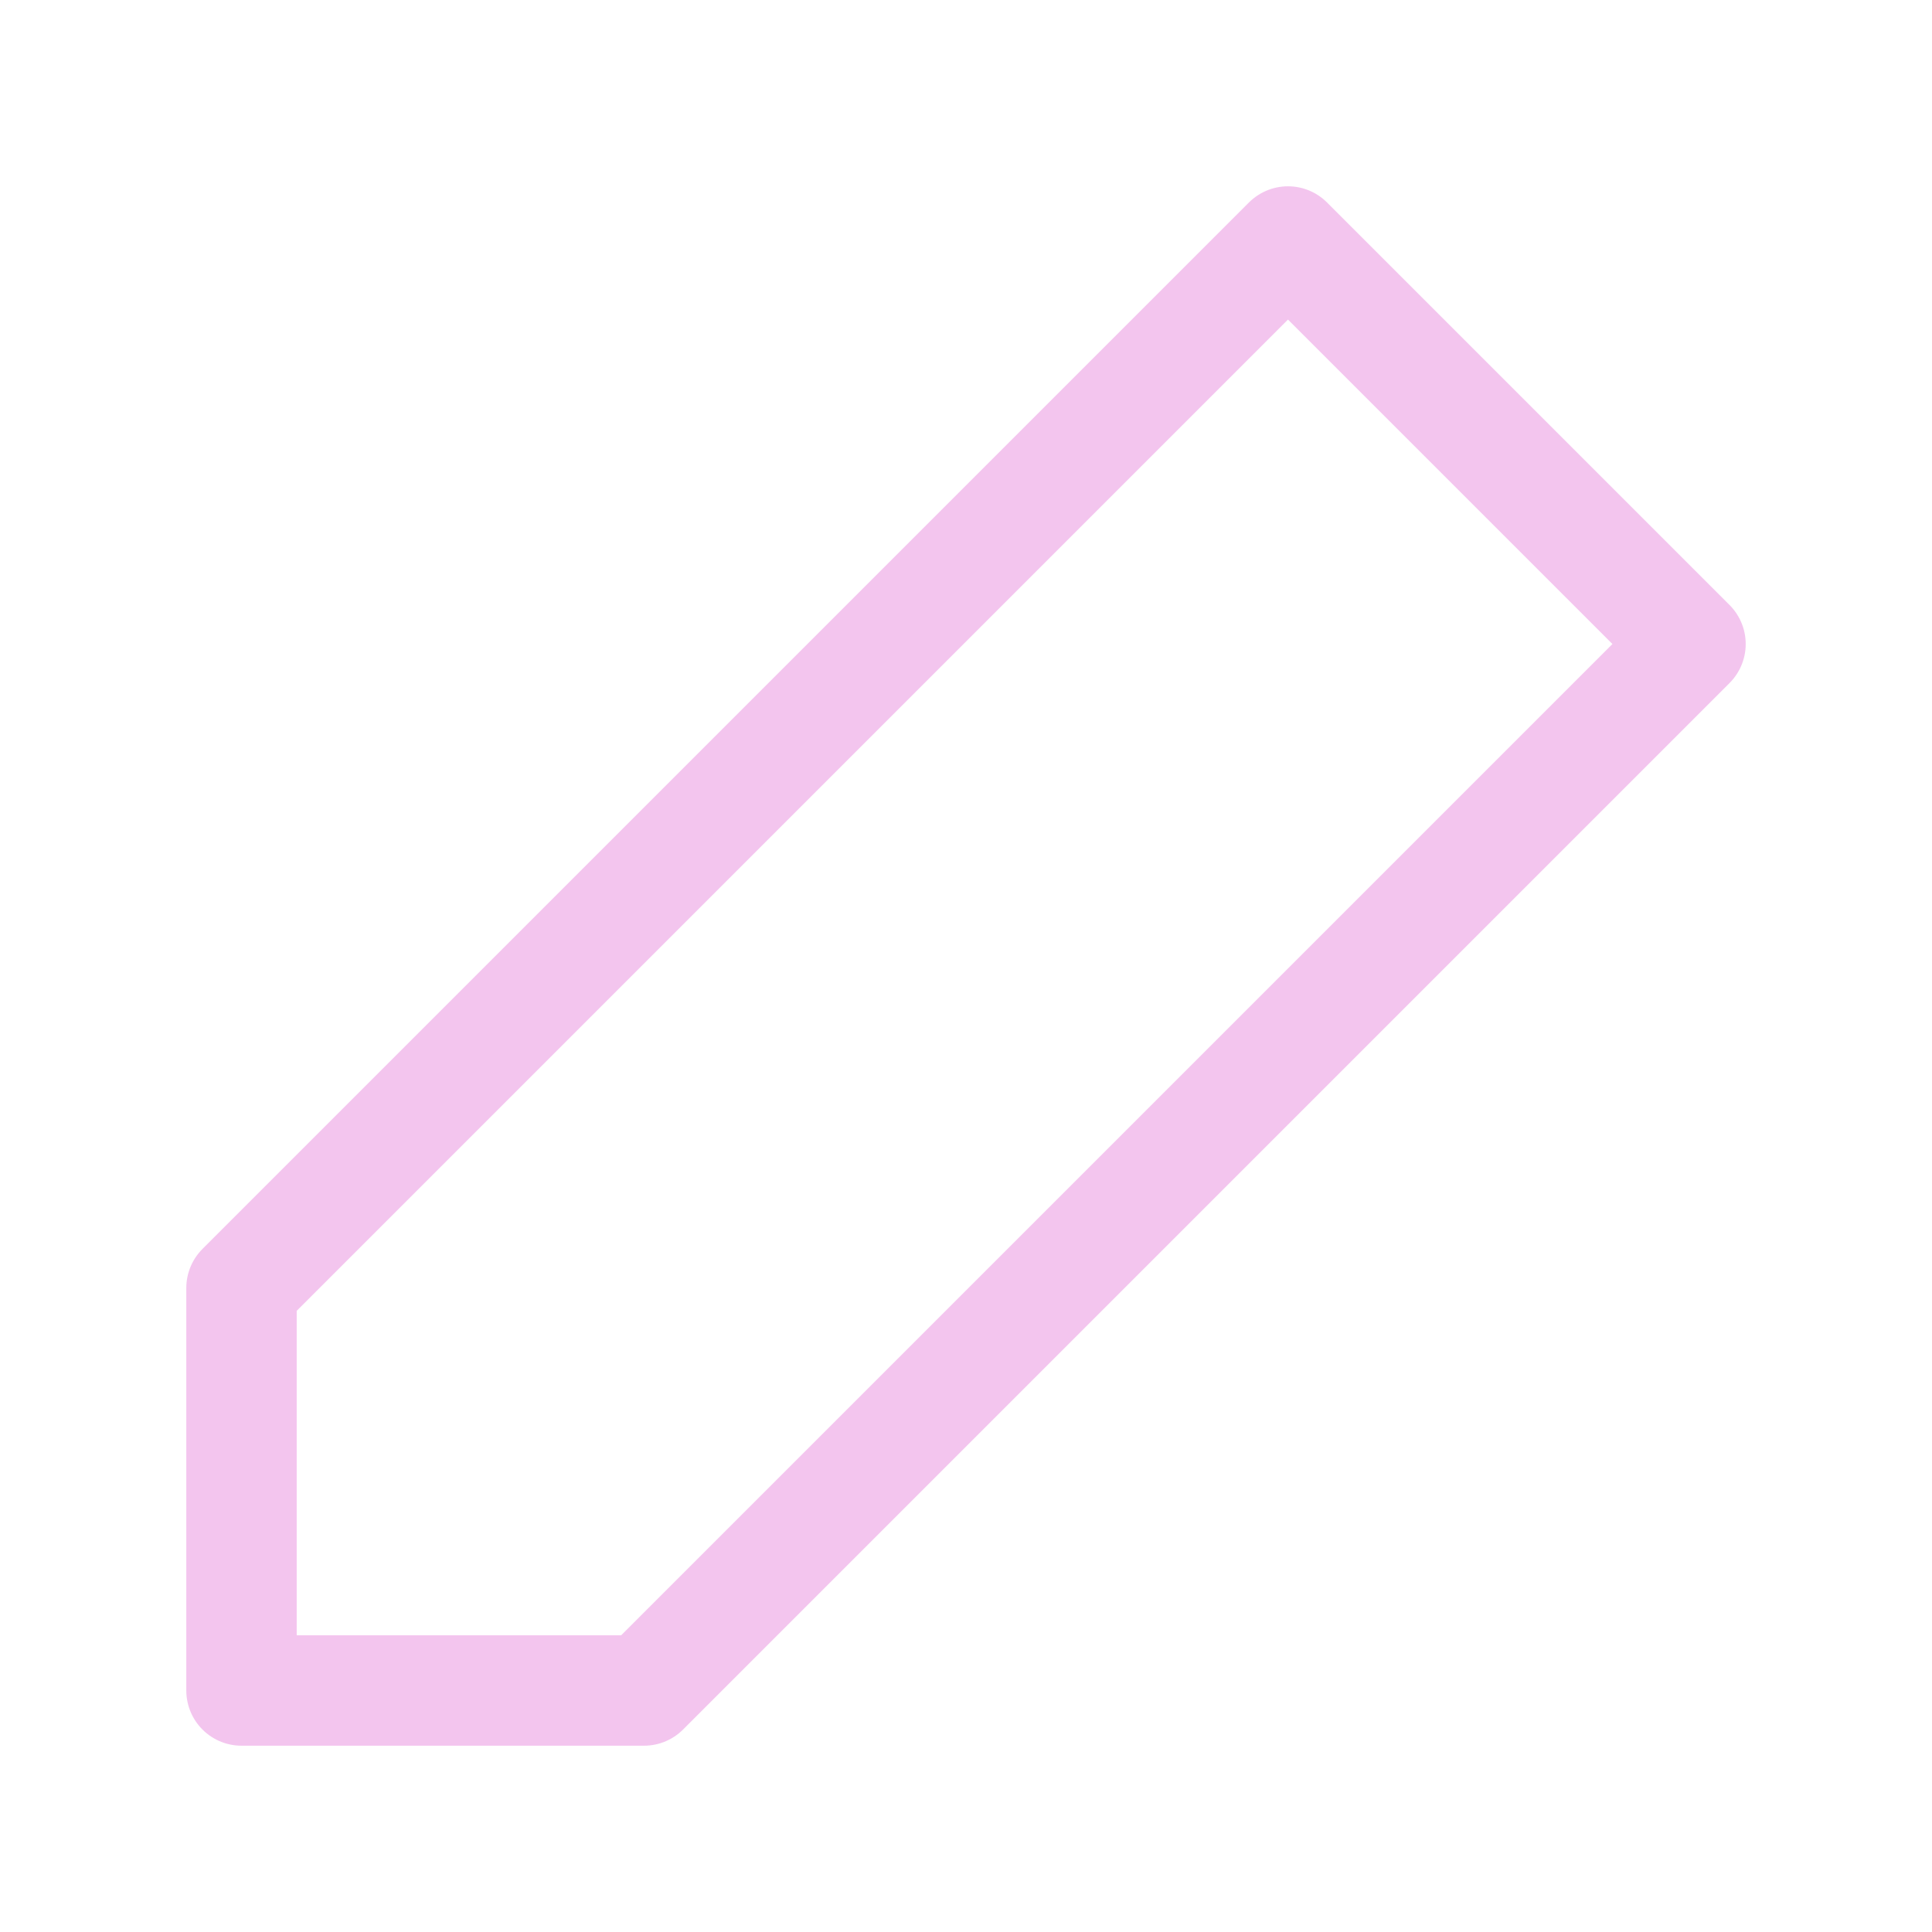
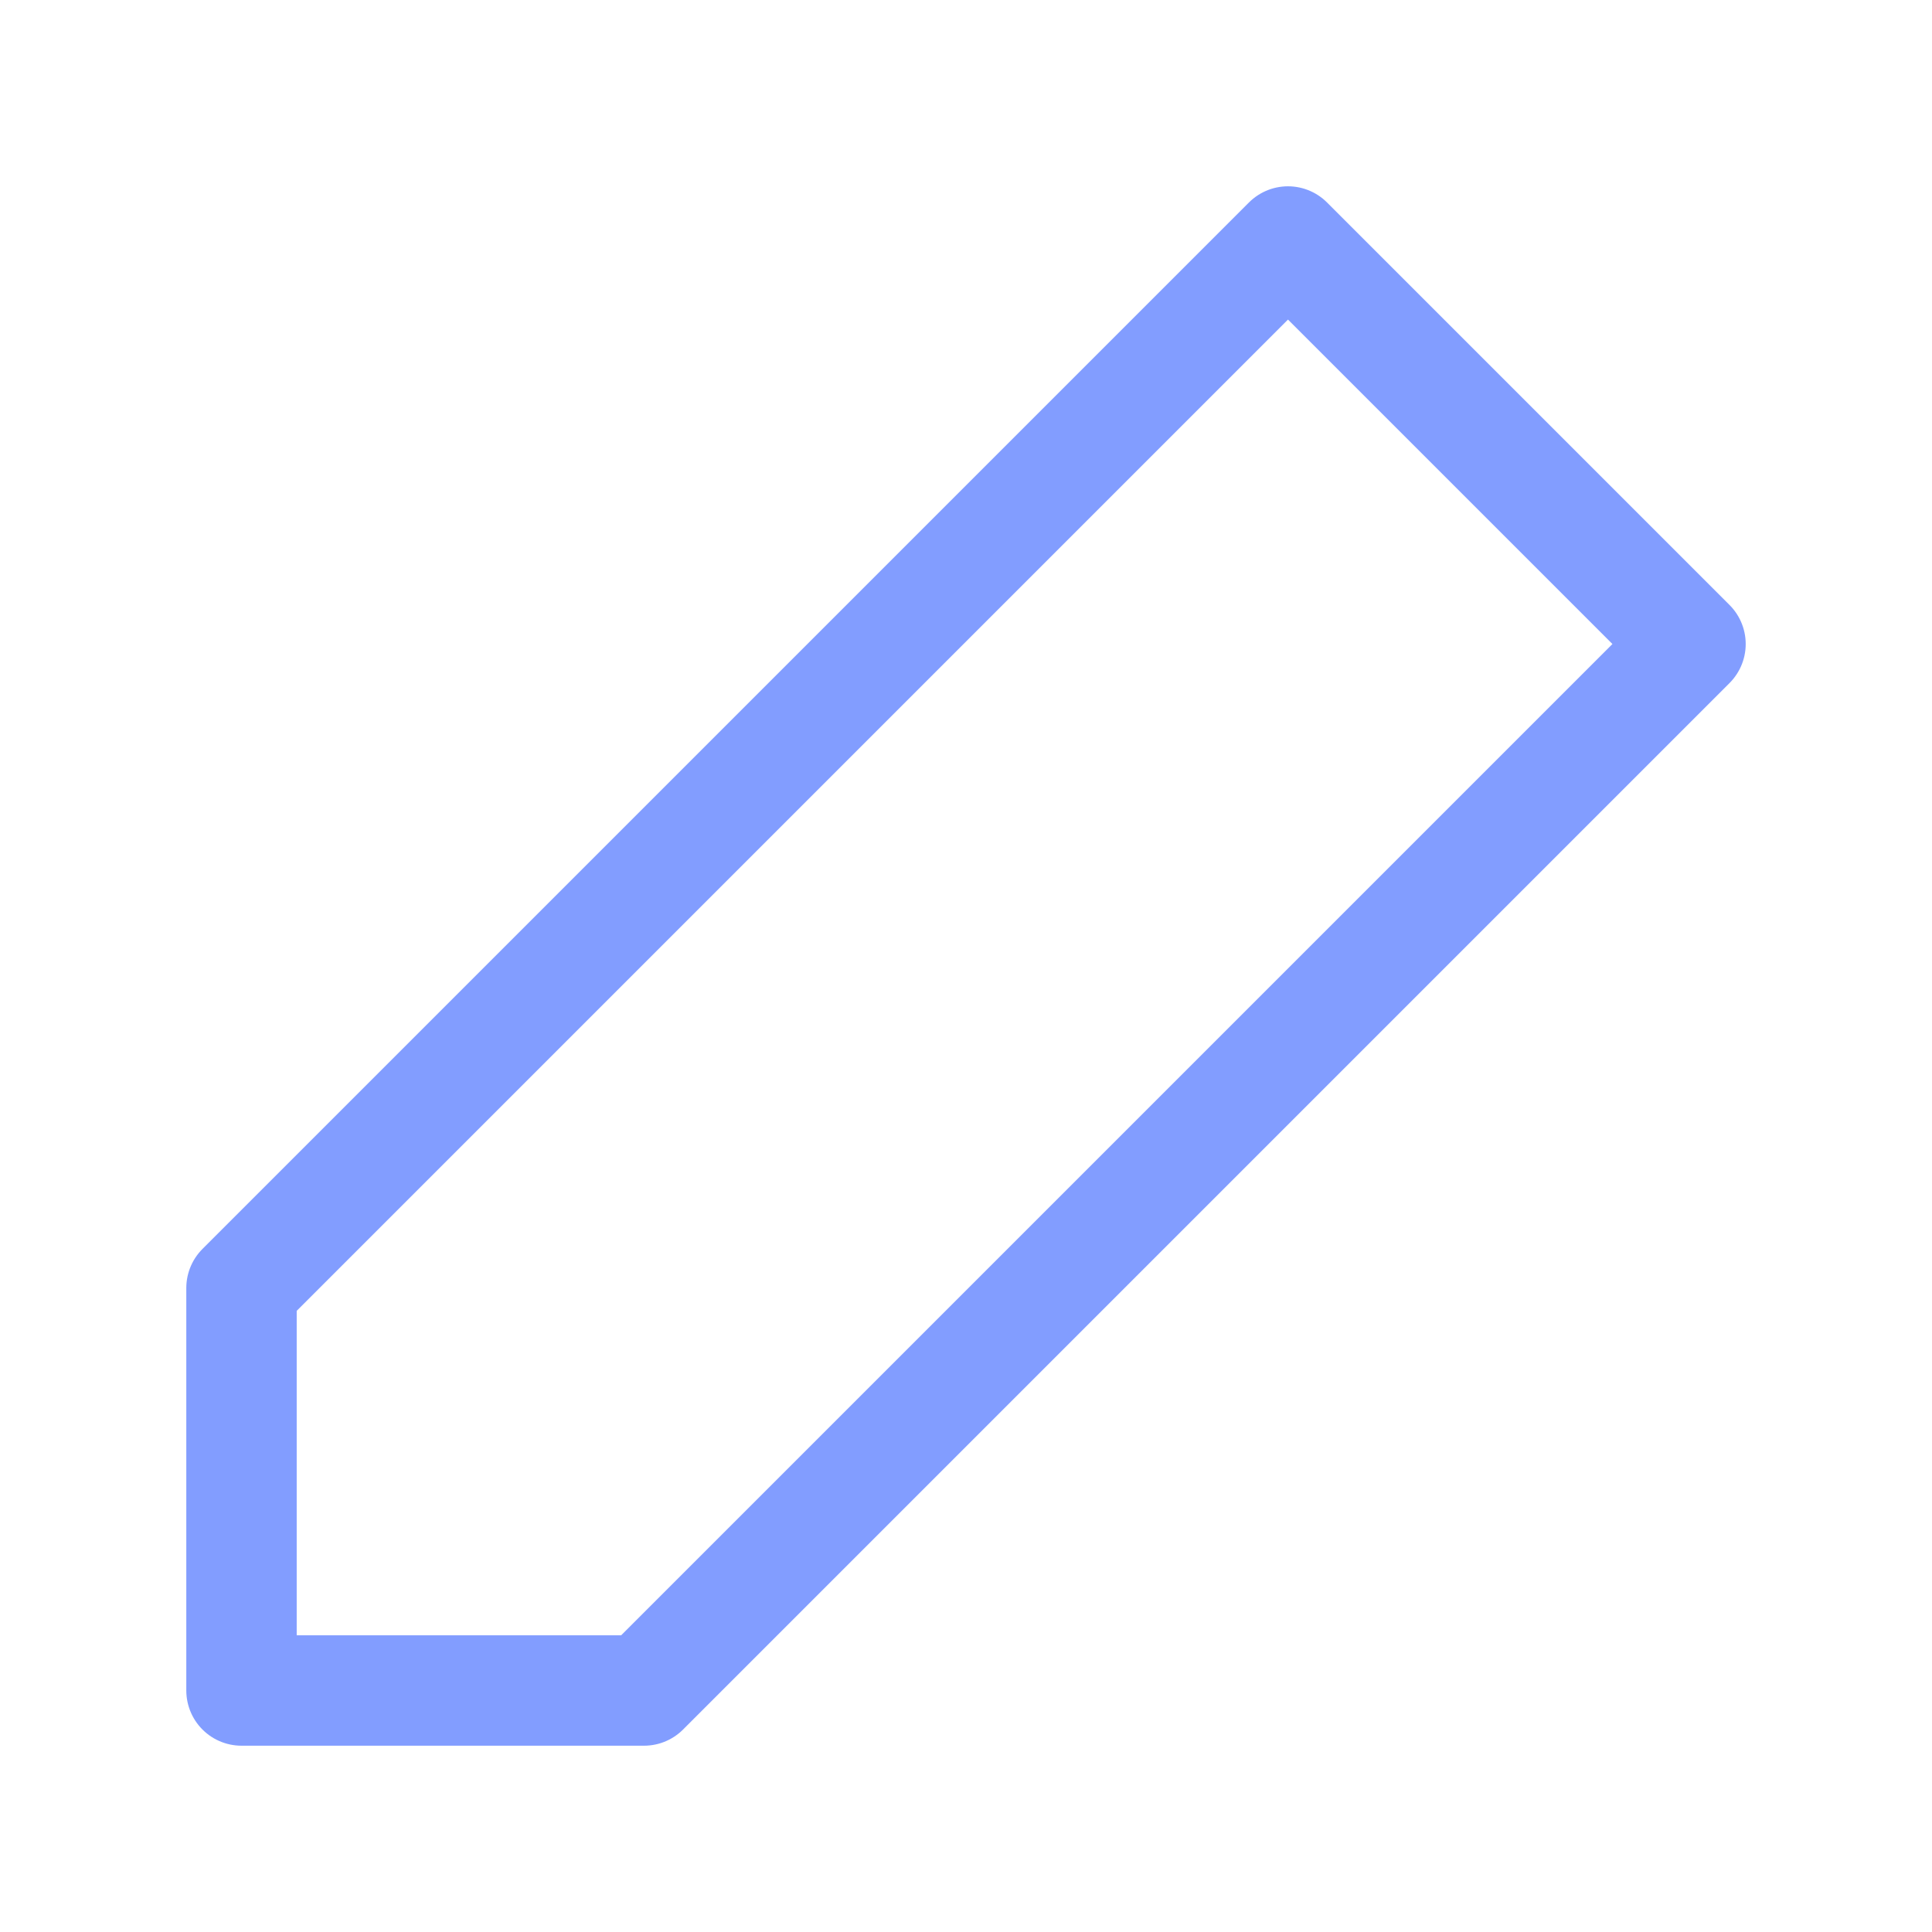
<svg xmlns="http://www.w3.org/2000/svg" width="35" height="35" viewBox="0 0 35 35" fill="none">
-   <path d="M23.333 4.375L30.625 11.667L11.667 30.625H4.375V23.333L23.333 4.375Z" stroke="#F3C5EE" stroke-width="2" stroke-linecap="round" stroke-linejoin="round" />
+   <path d="M23.333 4.375L30.625 11.667L11.667 30.625H4.375V23.333L23.333 4.375Z" stroke="#829dff" stroke-width="2" stroke-linecap="round" stroke-linejoin="round" />
</svg>
